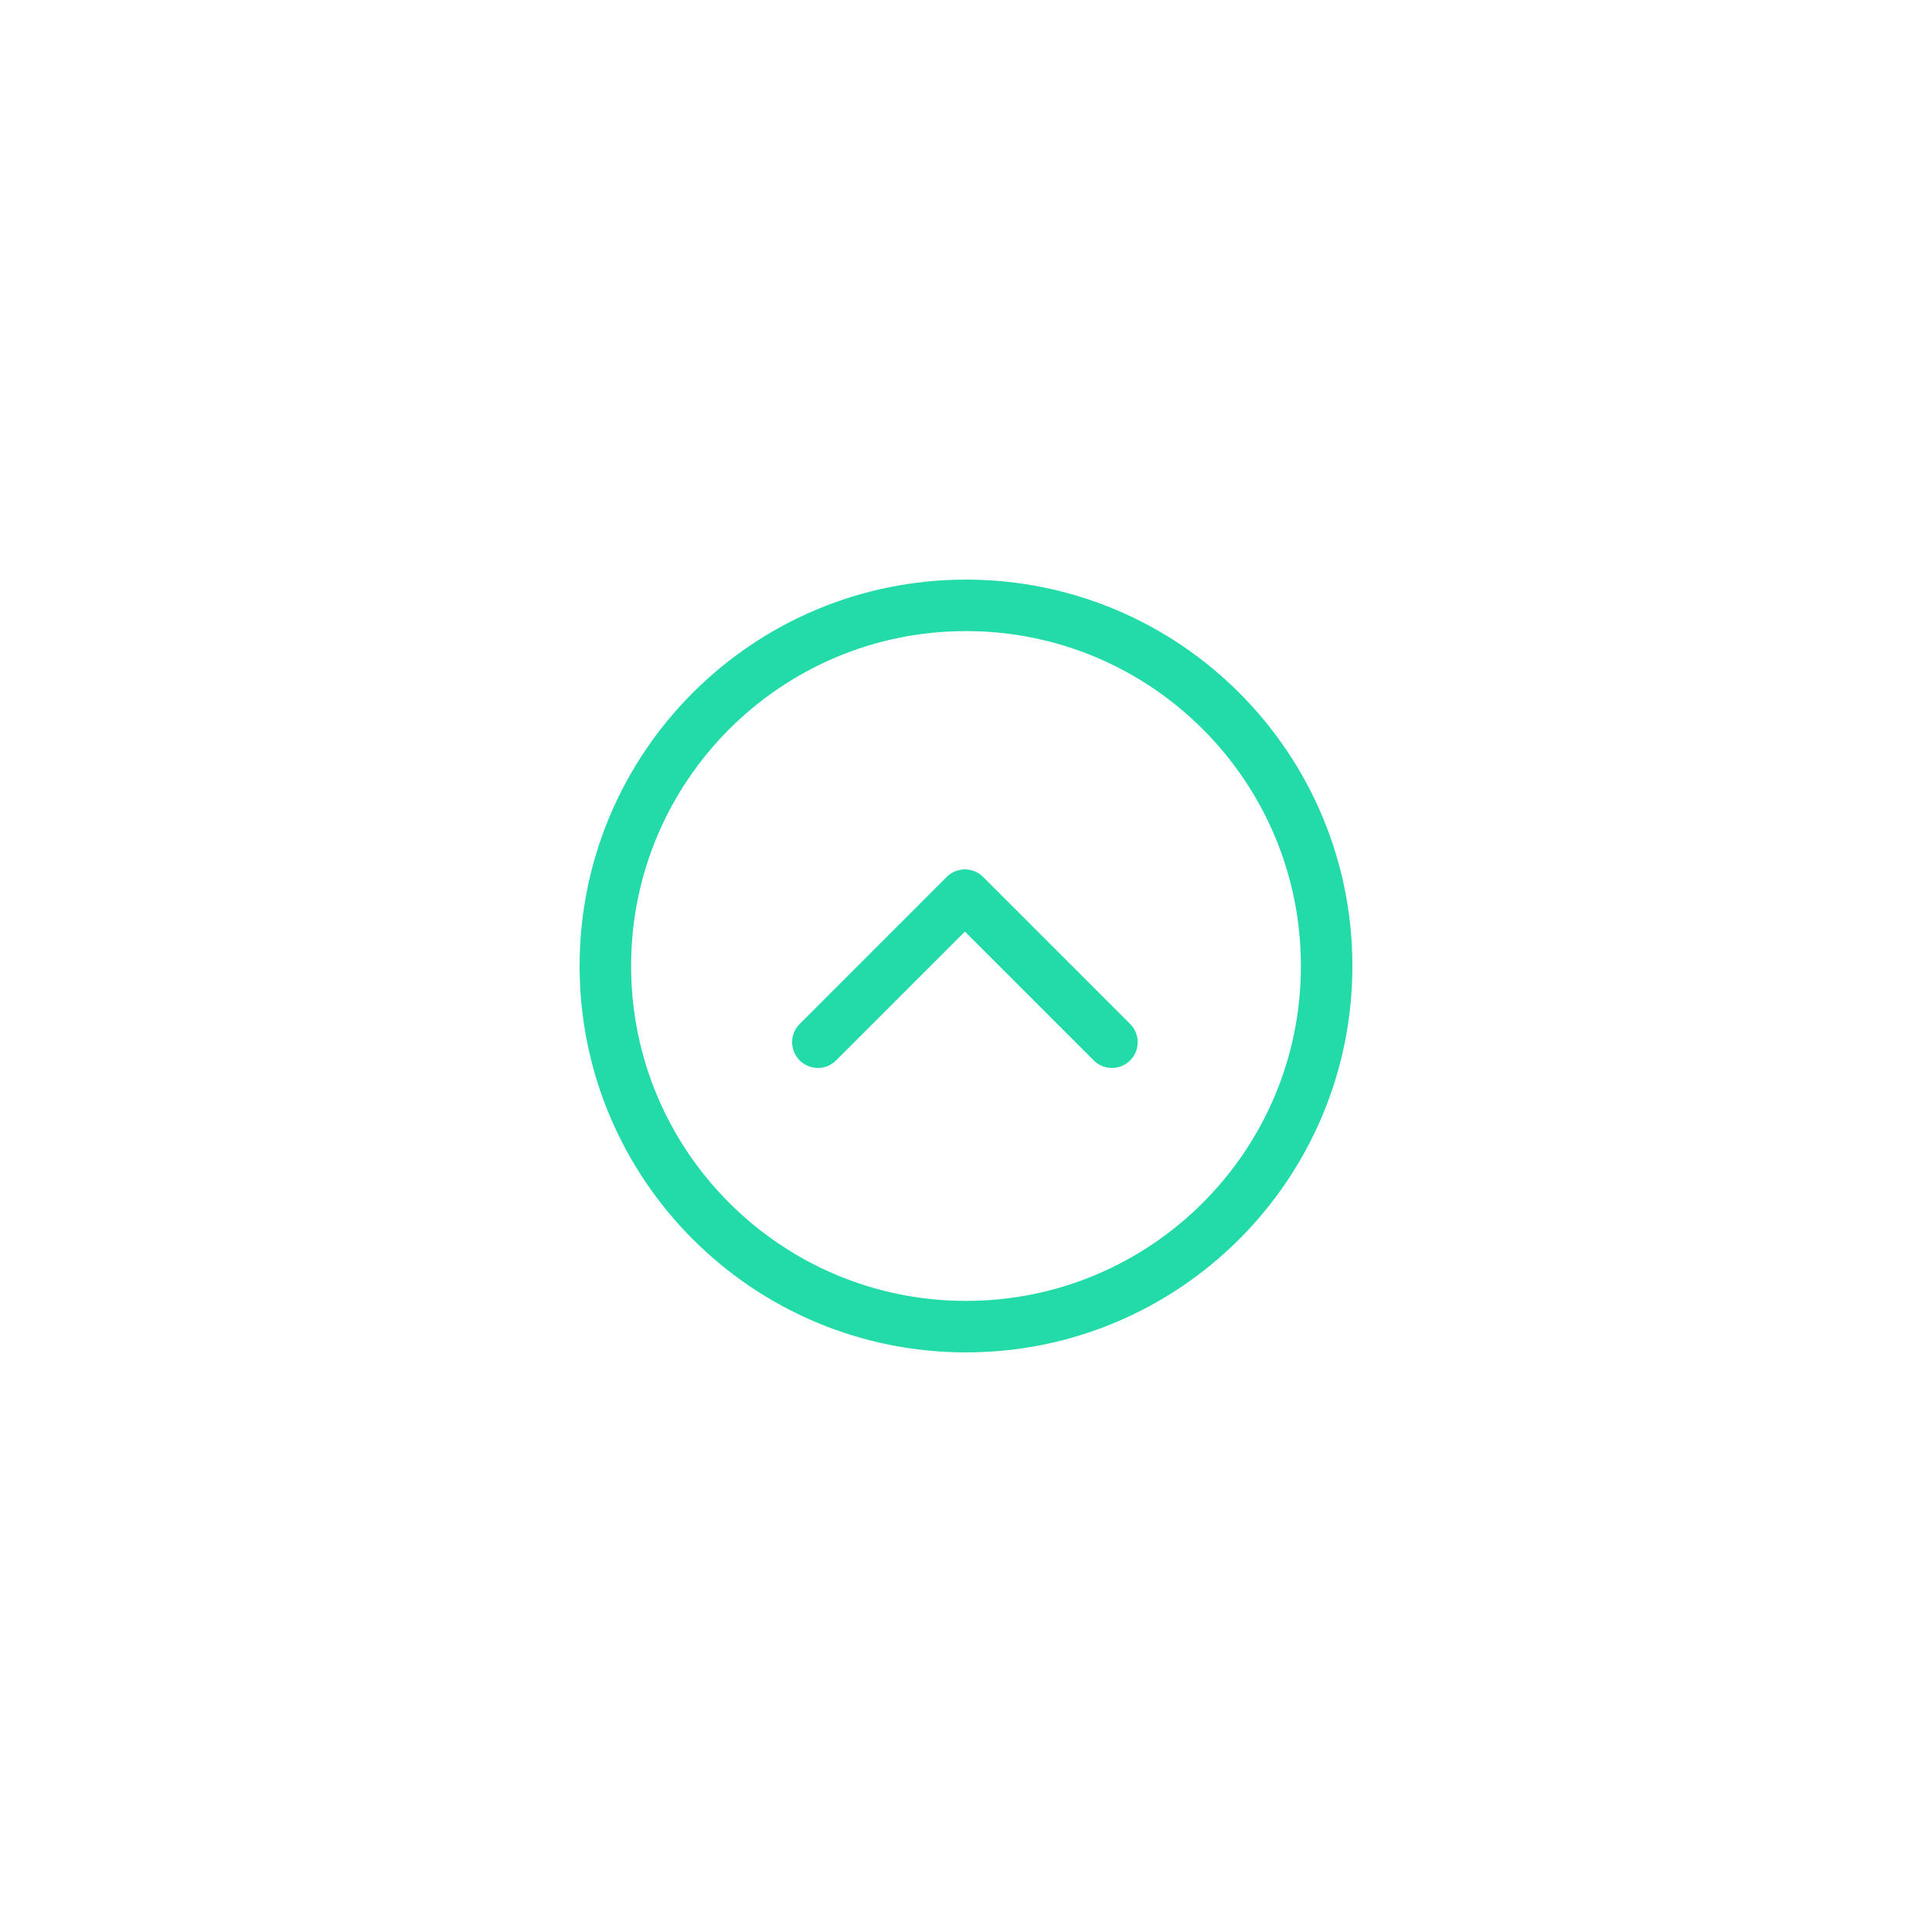
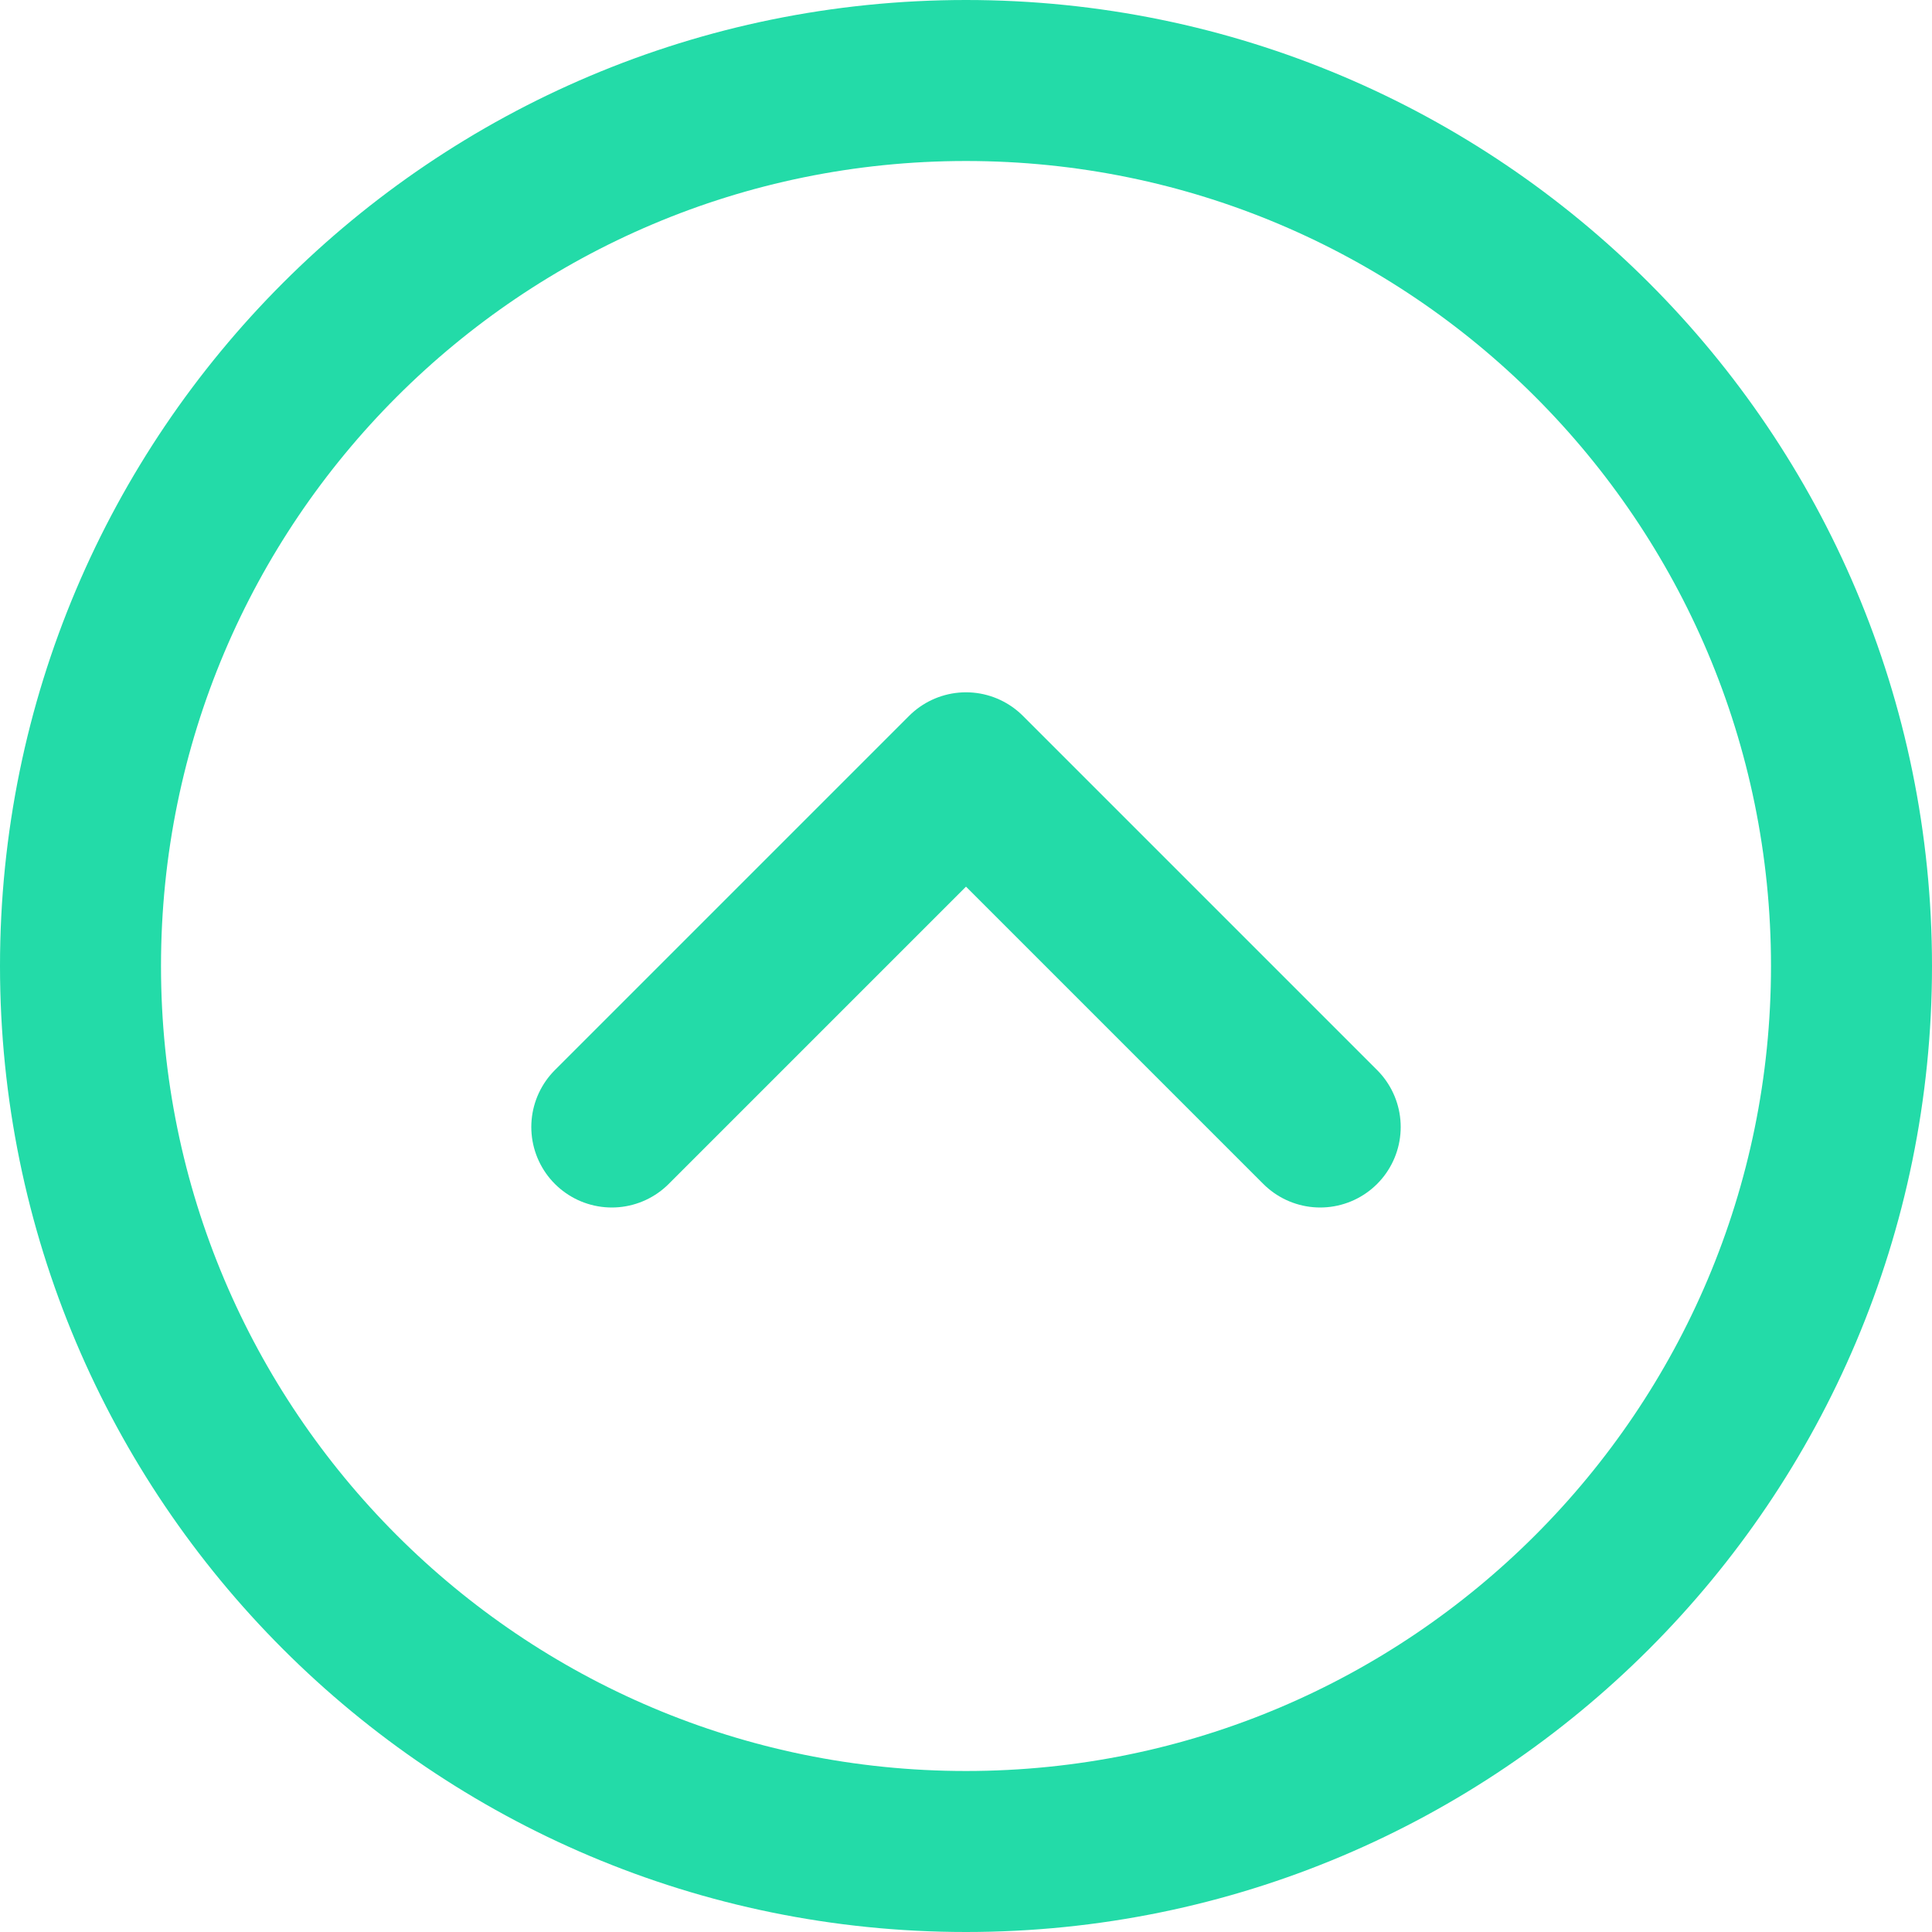
- <svg xmlns="http://www.w3.org/2000/svg" width="150" height="150" viewBox="0 0 150 150">
-   <defs>
-     <filter id="Эллипс_8" x="0" y="0" width="150" height="150" filterUnits="userSpaceOnUse">
-       <feOffset input="SourceAlpha" />
-       <feGaussianBlur stdDeviation="15" result="blur" />
-       <feFlood flood-color="#fff" flood-opacity="0.161" />
-       <feComposite operator="in" in2="blur" />
-       <feComposite in="SourceGraphic" />
-     </filter>
-   </defs>
-   <g id="Компонент_27_1" data-name="Компонент 27 – 1" transform="translate(45 45)">
-     <g id="Сгруппировать_16" data-name="Сгруппировать 16" transform="translate(-1720 -844)">
-       <g transform="matrix(1, 0, 0, 1, 1675, 799)" filter="url(#Эллипс_8)">
-         <g id="Эллипс_8-2" data-name="Эллипс 8" transform="translate(45 45)" fill="none" stroke="#23dba8" stroke-width="4">
-           <circle cx="30" cy="30" r="30" stroke="none" />
-           <circle cx="30" cy="30" r="28" fill="none" />
-         </g>
-       </g>
-       <path id="Контур_36" data-name="Контур 36" d="M1229.562,4544.942l11.415-11.415,11.415,11.415" transform="translate(508.938 -3665.027)" fill="none" stroke="#23dba8" stroke-linecap="round" stroke-linejoin="round" stroke-width="4" />
-     </g>
-   </g>
+ <svg xmlns="http://www.w3.org/2000/svg" width="60" height="60" viewBox="0 0 60 60" fill="none">
+   <path d="M19 35L30 24L41 35" stroke="#23DBA8" stroke-width="5" stroke-linecap="round" stroke-linejoin="round" />
+   <rect x="2.5" y="2.5" width="55" height="55" rx="27.5" stroke="#23DBA8" stroke-width="5" />
</svg>
